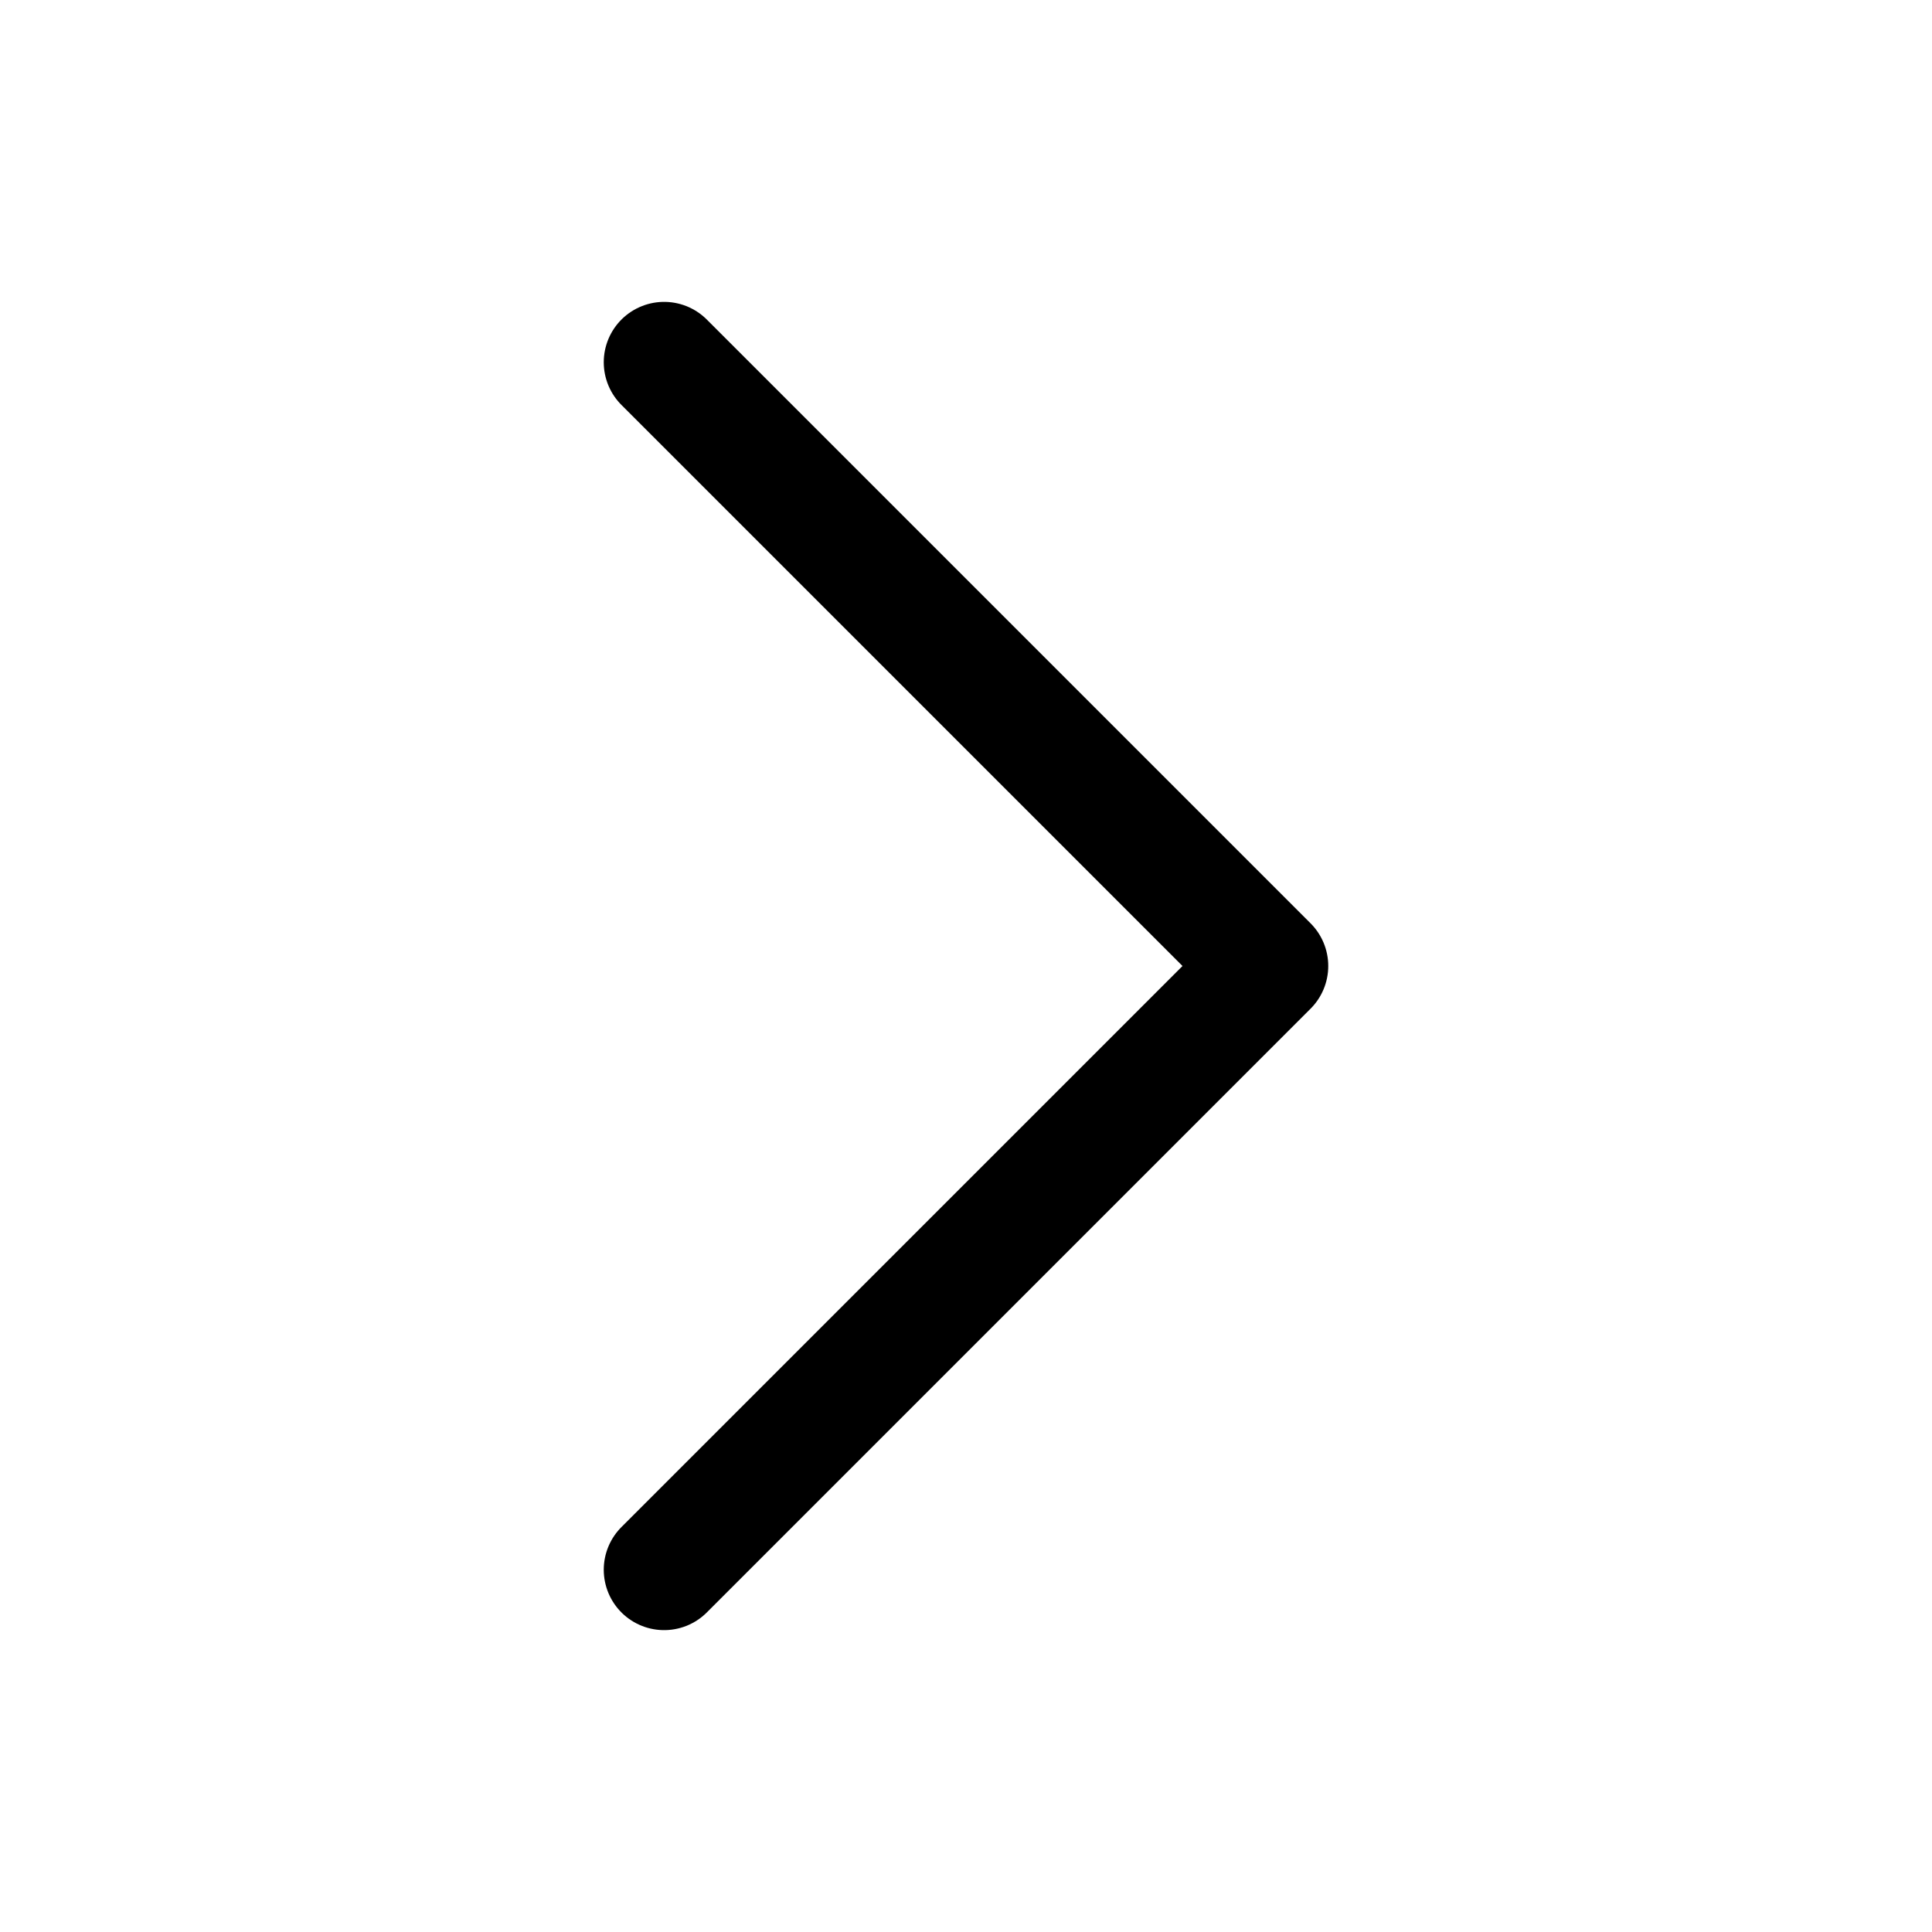
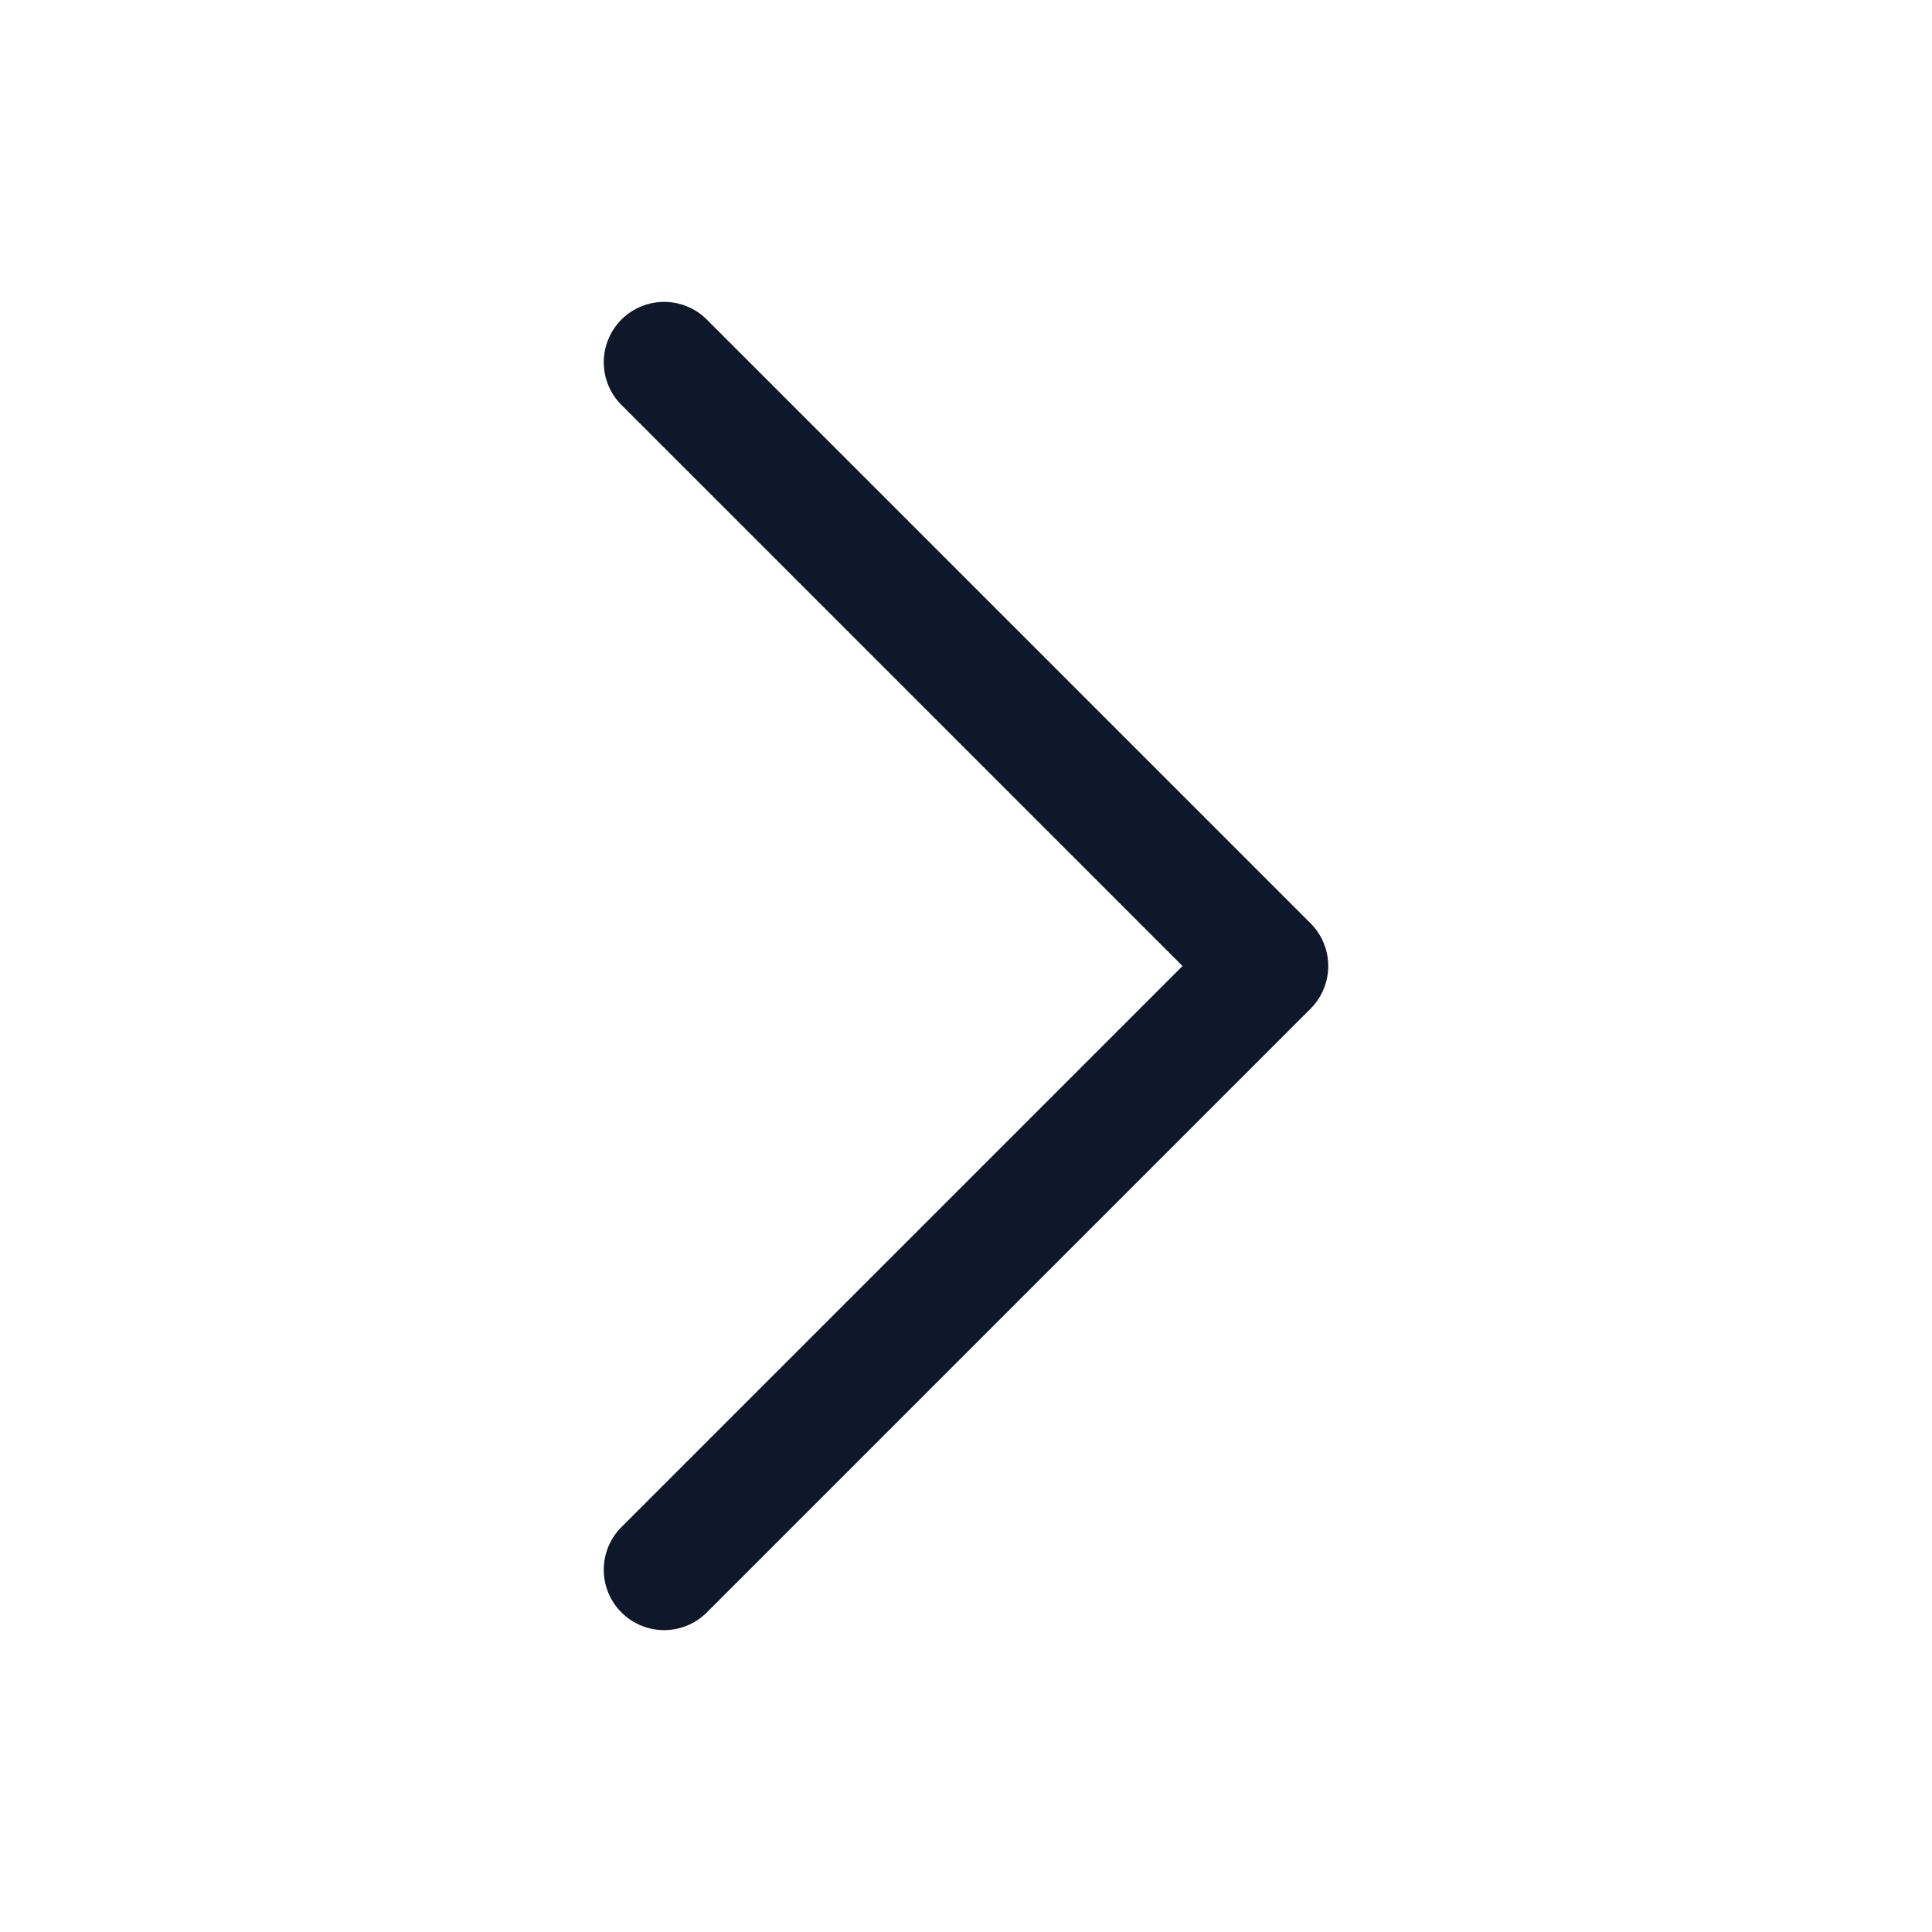
- <svg xmlns="http://www.w3.org/2000/svg" fill="none" viewBox="0 0 24 24" stroke-width="1.5" stroke="currentColor" class="size-6">
-   <path stroke-linecap="round" stroke-linejoin="round" d="m8.25 4.5 7.5 7.5-7.5 7.5" />
+ <svg xmlns="http://www.w3.org/2000/svg" width="24" height="24" viewBox="0 0 24 24" fill="none">
+   <path d="M8.25 4.5L15.75 12L8.25 19.5" stroke="#0F172A" stroke-width="1.5" stroke-linecap="round" stroke-linejoin="round" />
</svg>
